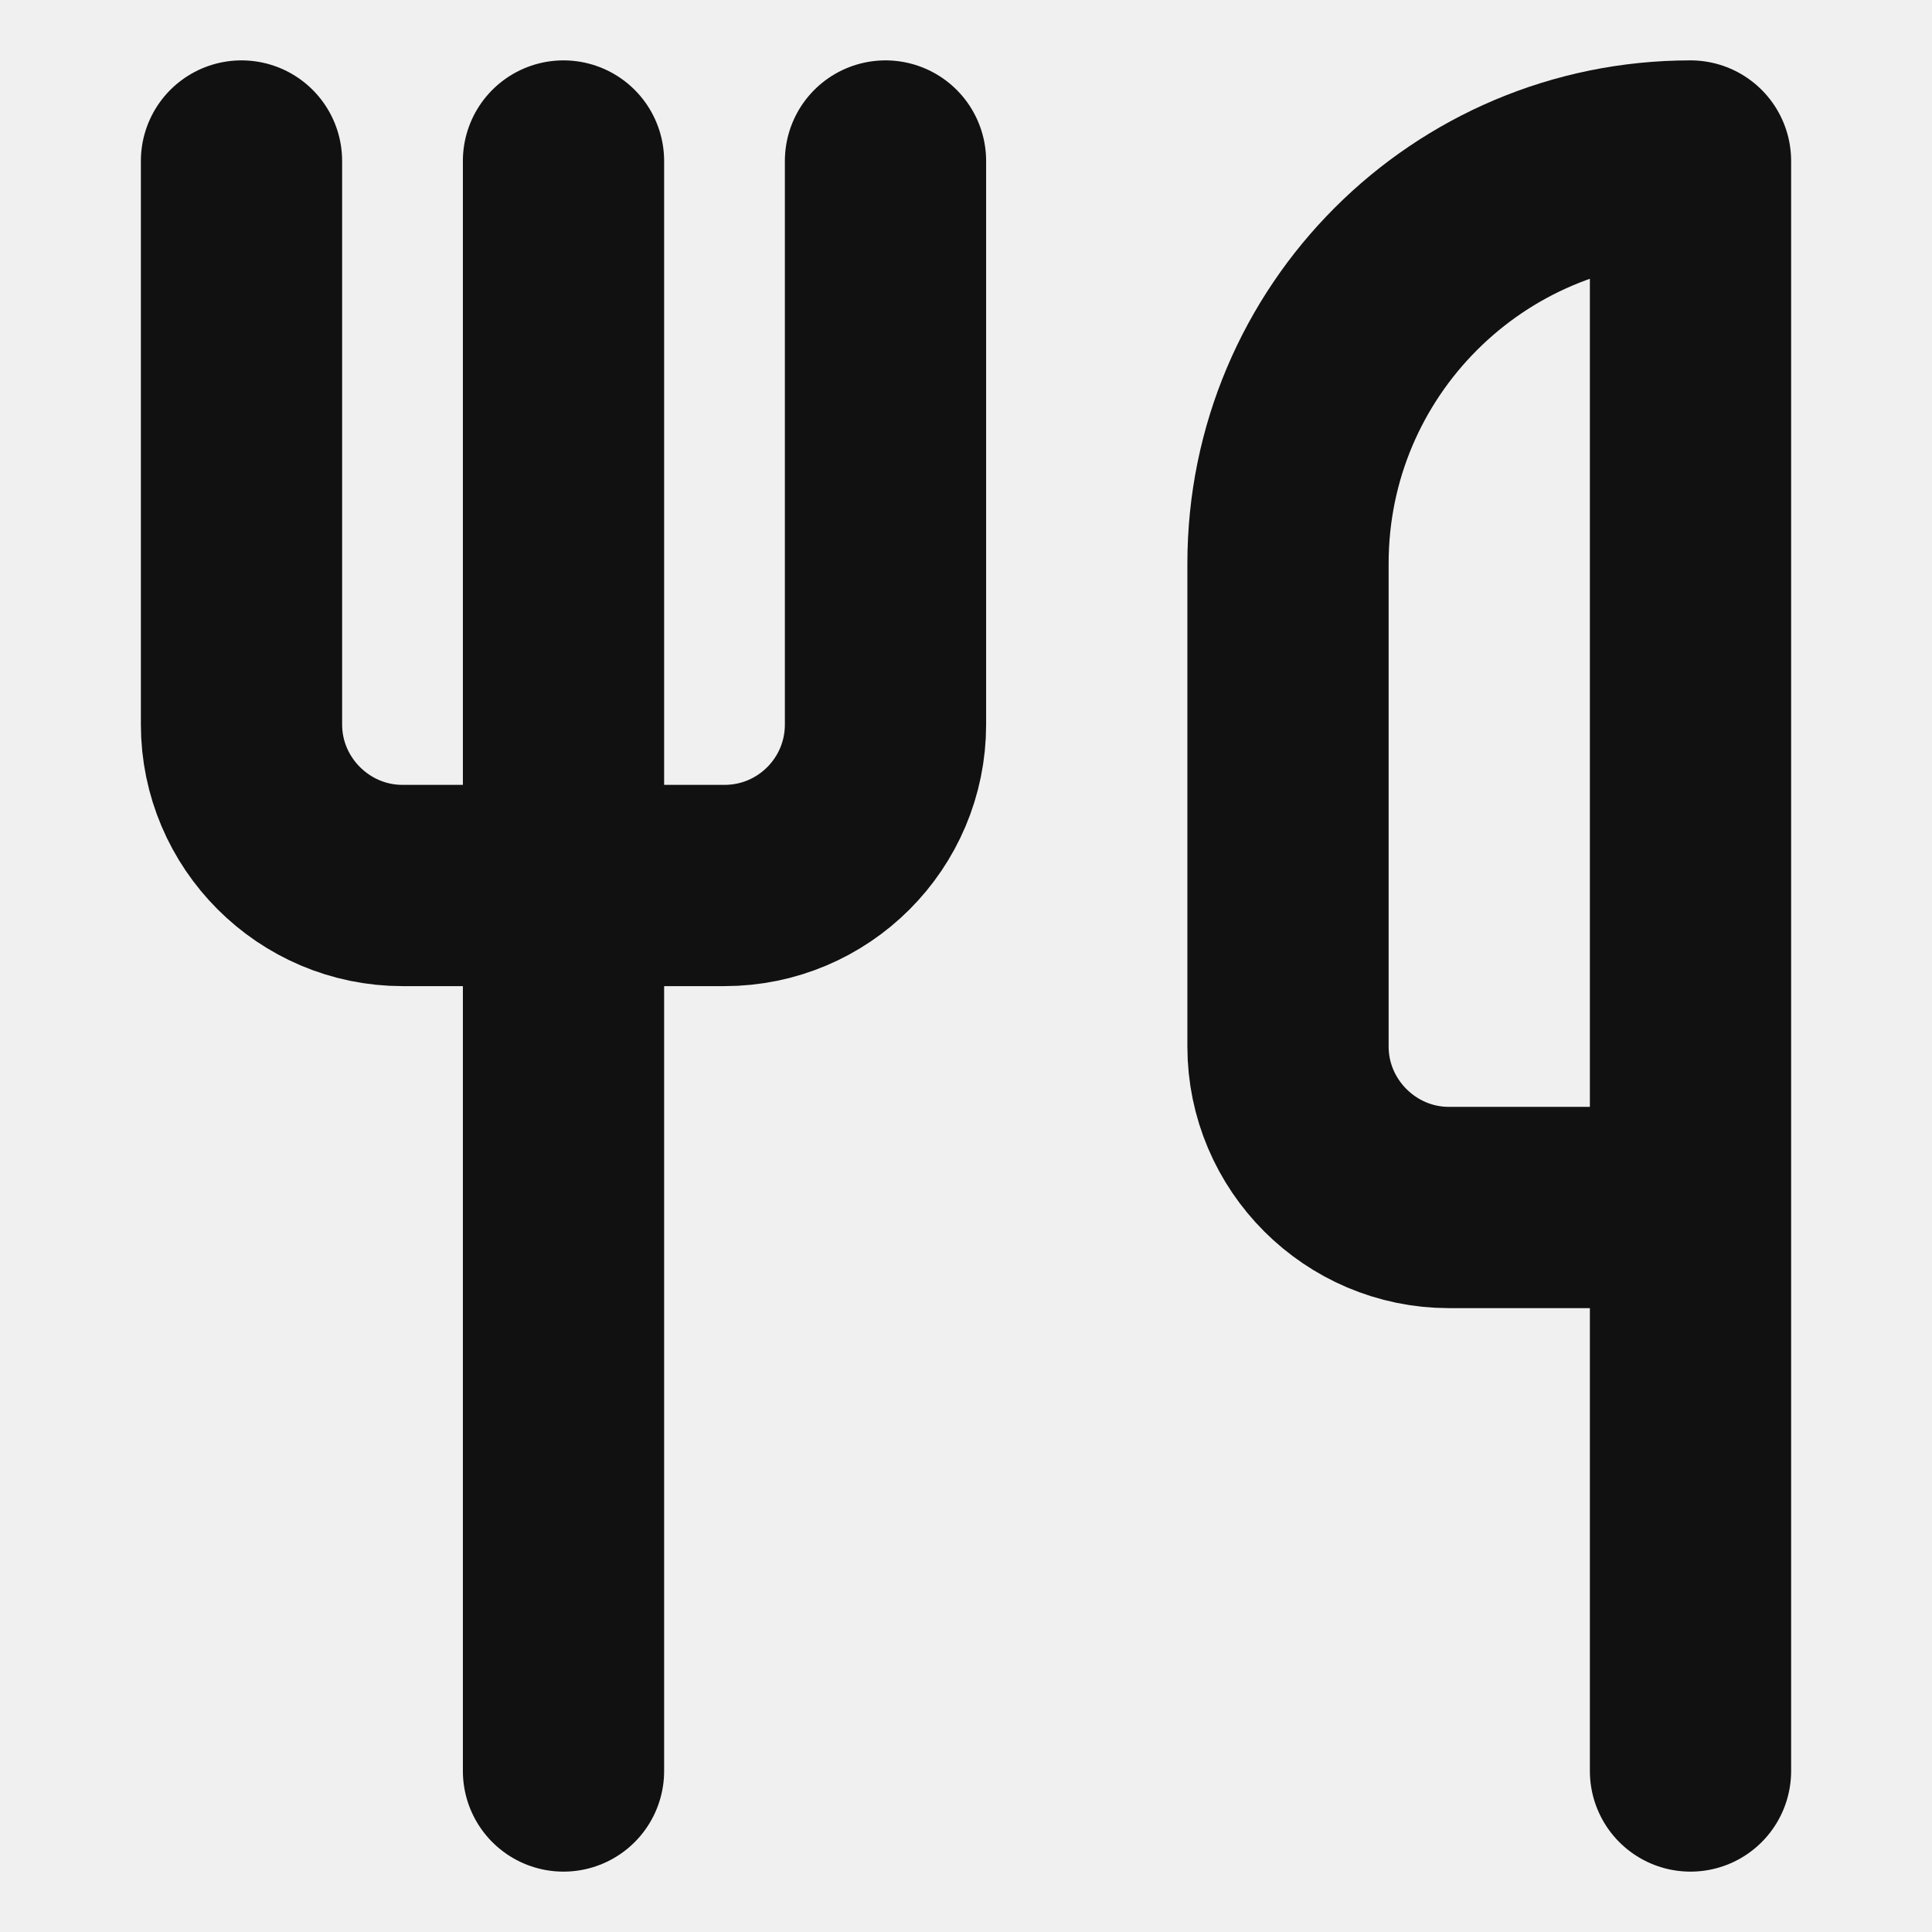
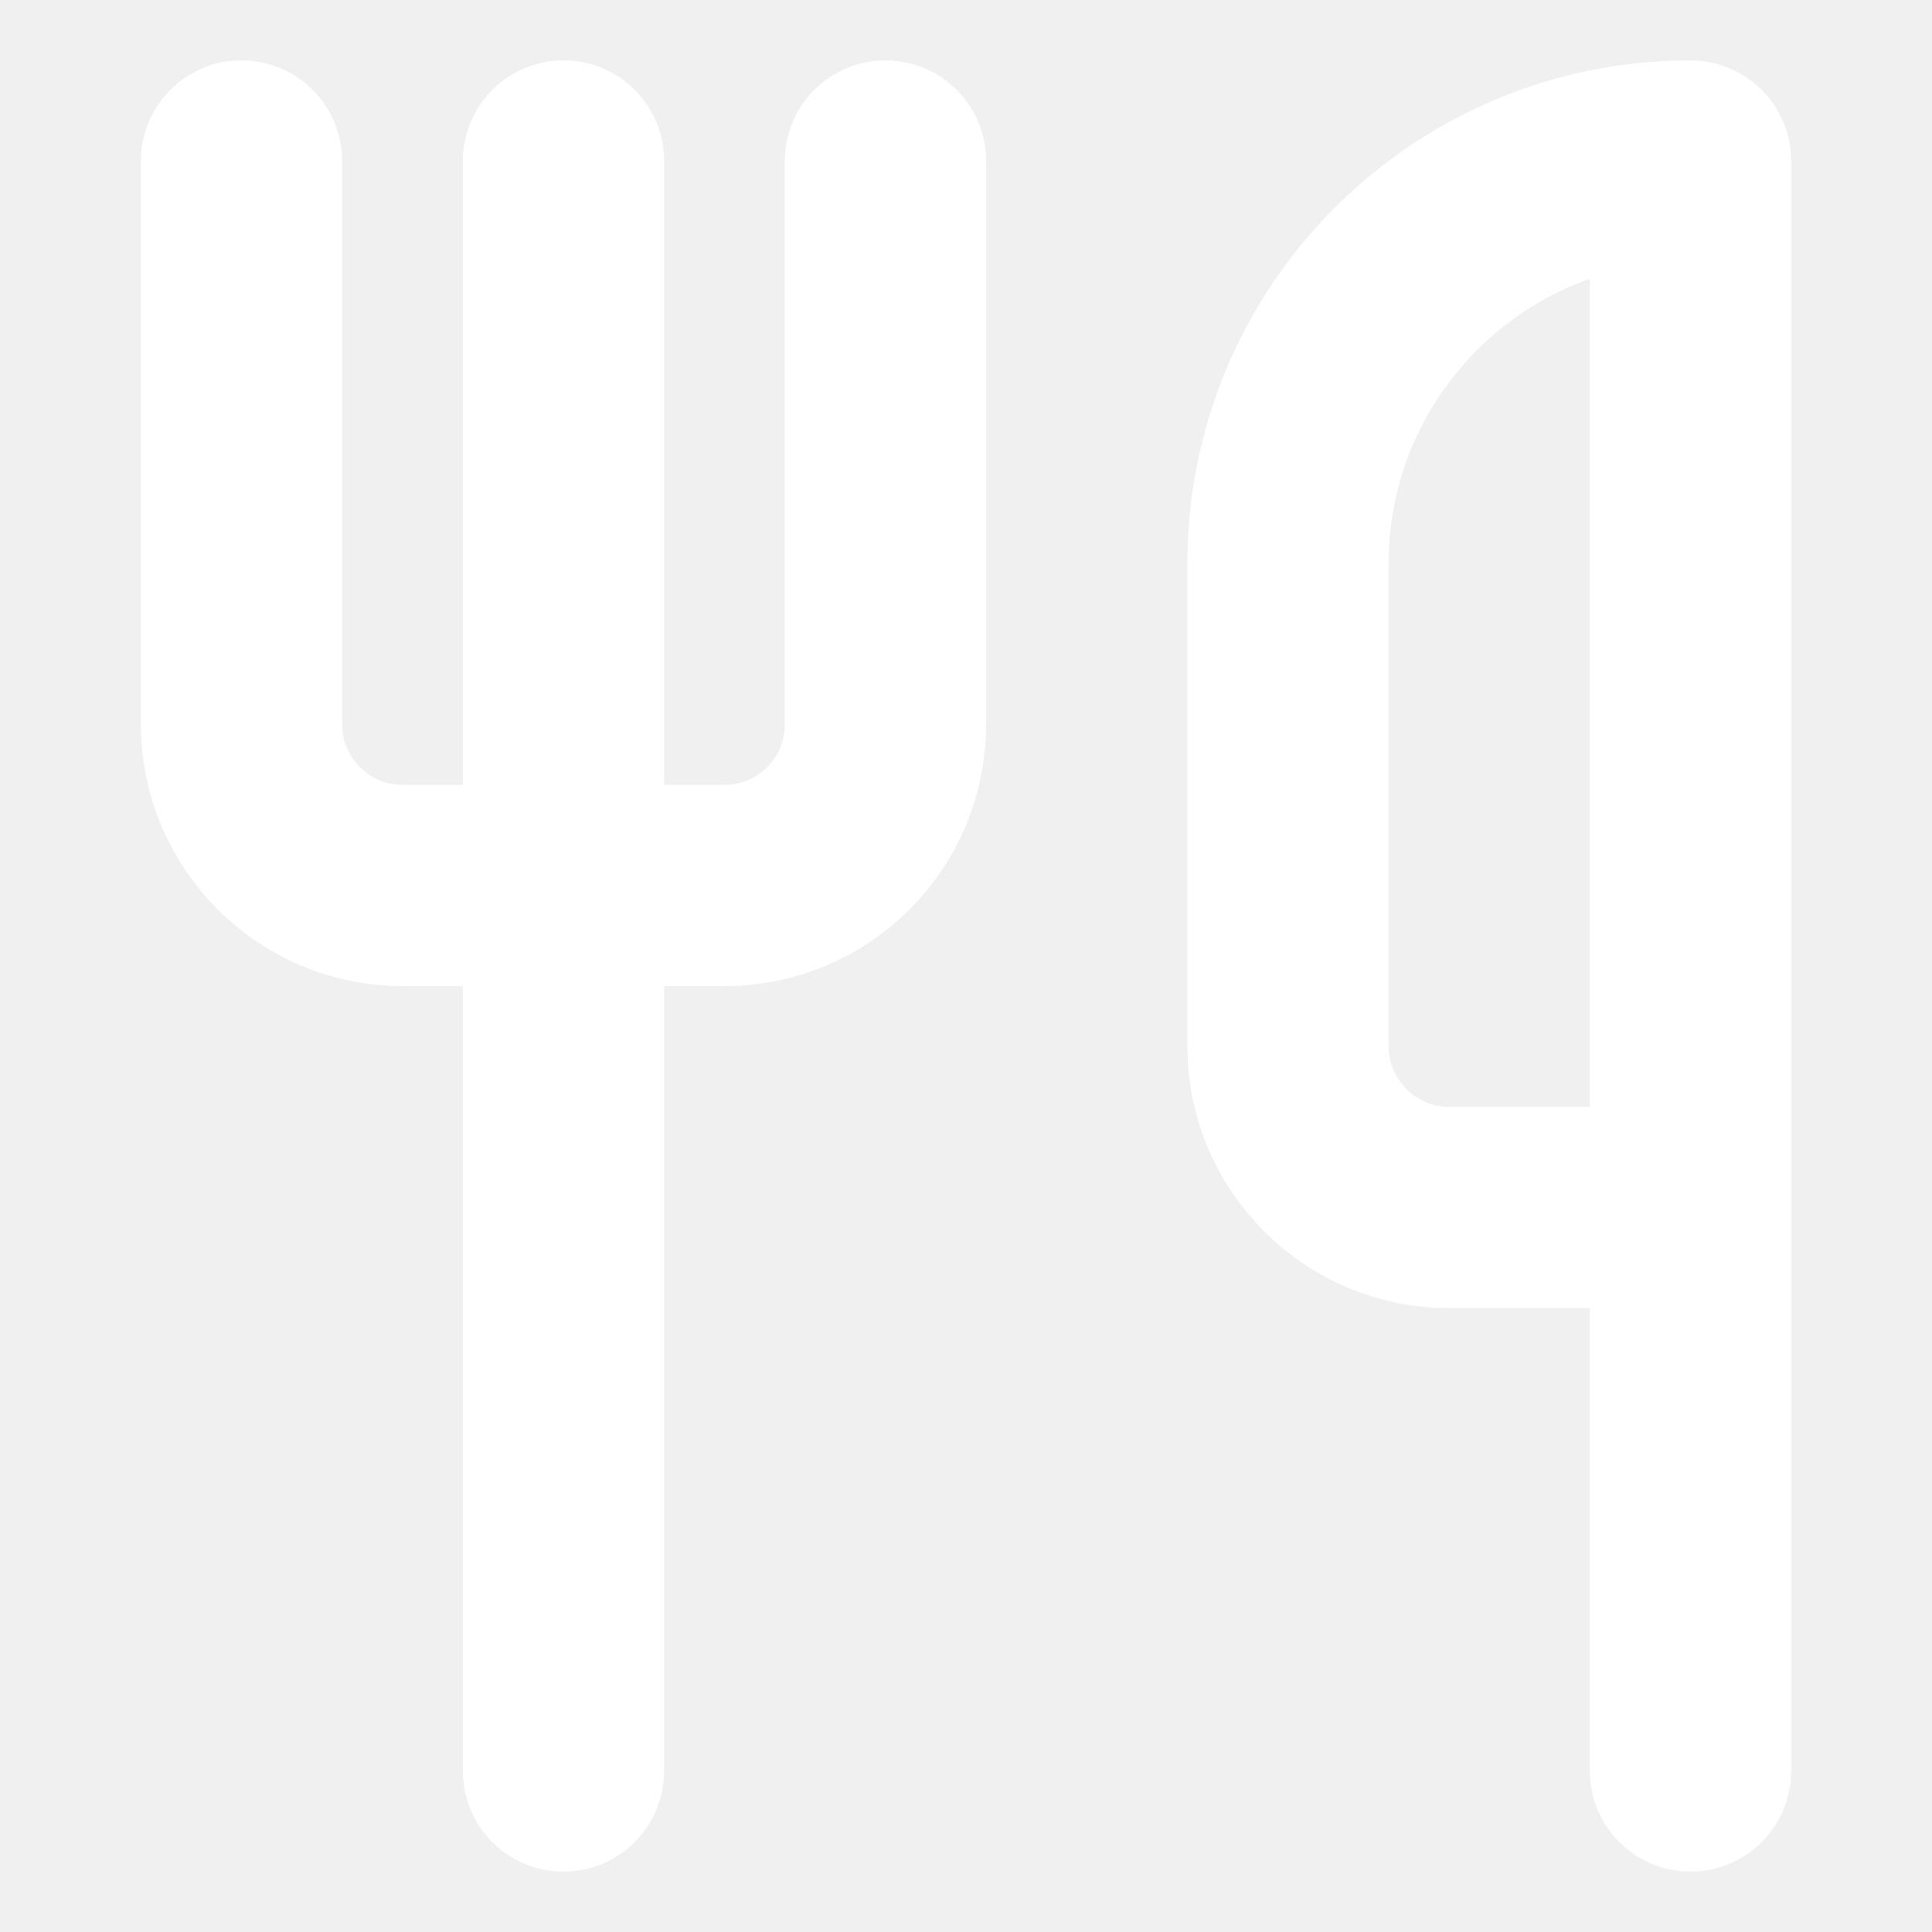
- <svg xmlns="http://www.w3.org/2000/svg" width="24" height="24" viewBox="0 0 24 24" fill="none" stroke="#111111" stroke-width="2.5" stroke-linecap="round" stroke-linejoin="round">
+ <svg xmlns="http://www.w3.org/2000/svg" width="24" height="24" viewBox="0 0 24 24" fill="none" stroke="#ffffff" stroke-width="2.5" stroke-linecap="round" stroke-linejoin="round">
  <path d="M3 2v7c0 1.1.9 2 2 2h4a2 2 0 0 0 2-2V2" />
  <path d="M7 2v20" />
  <path d="M21 15V2a5 5 0 0 0-5 5v6c0 1.1.9 2 2 2h3Zm0 0v7" />
</svg>
